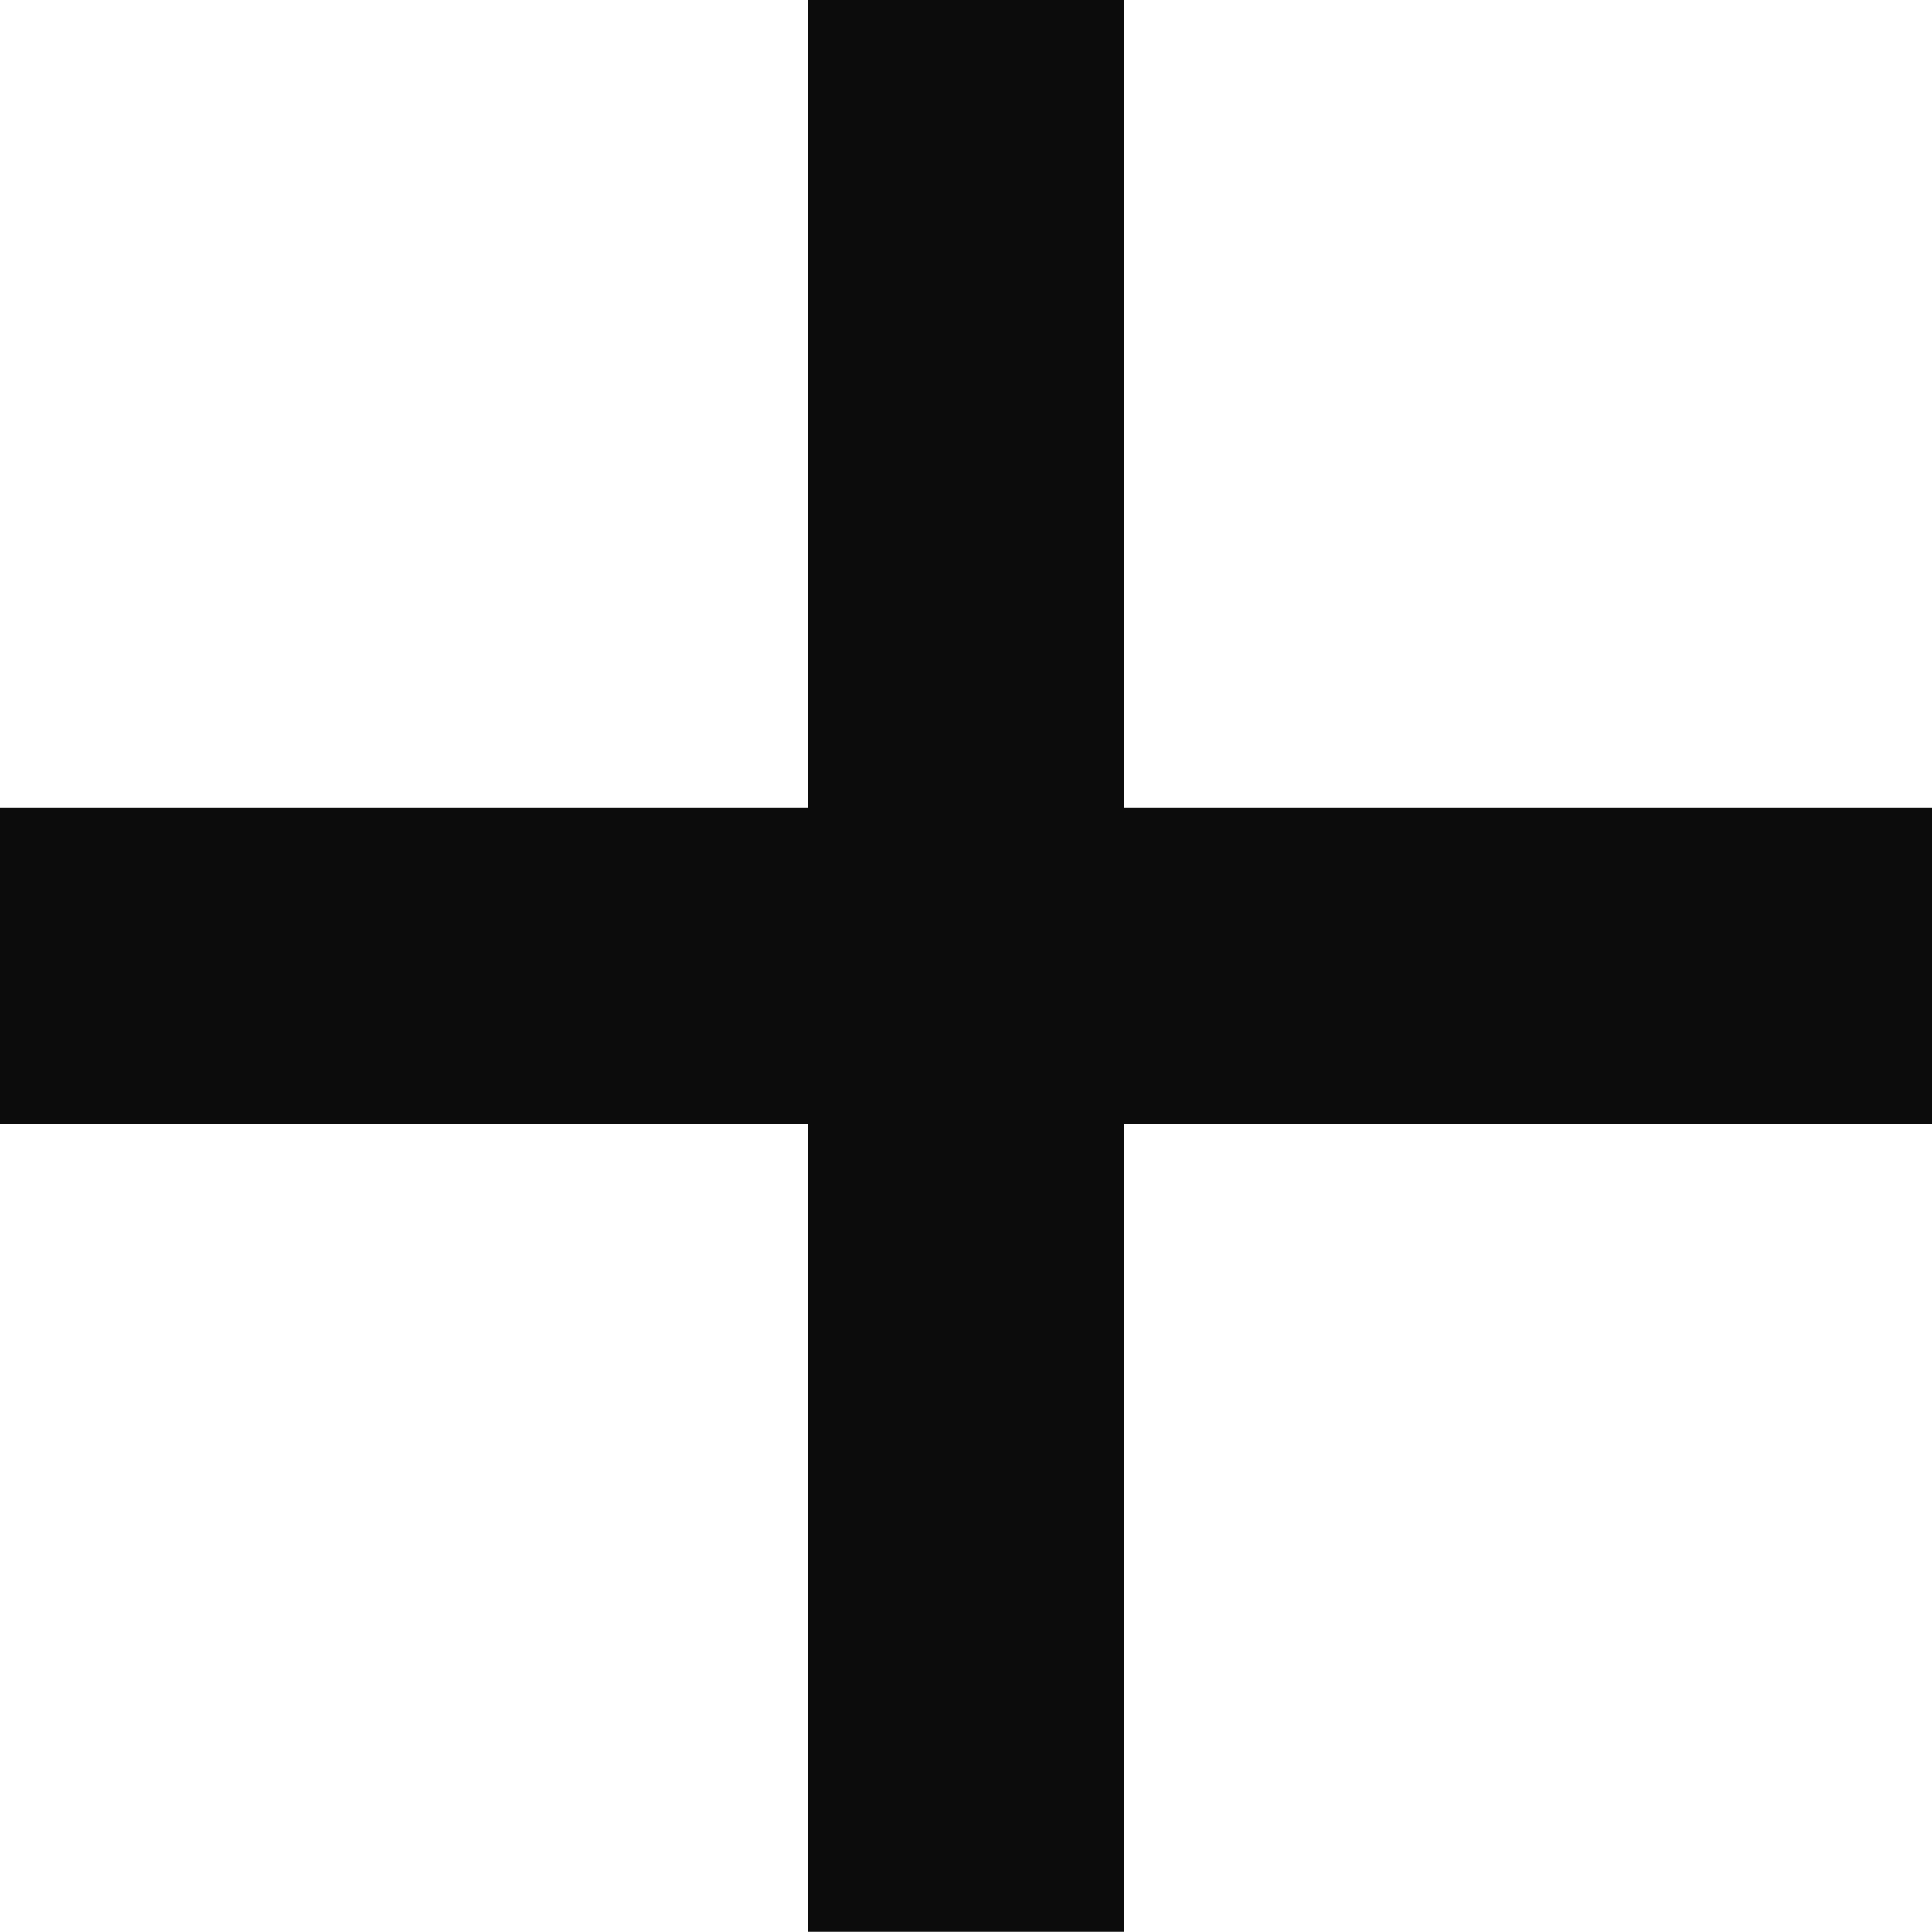
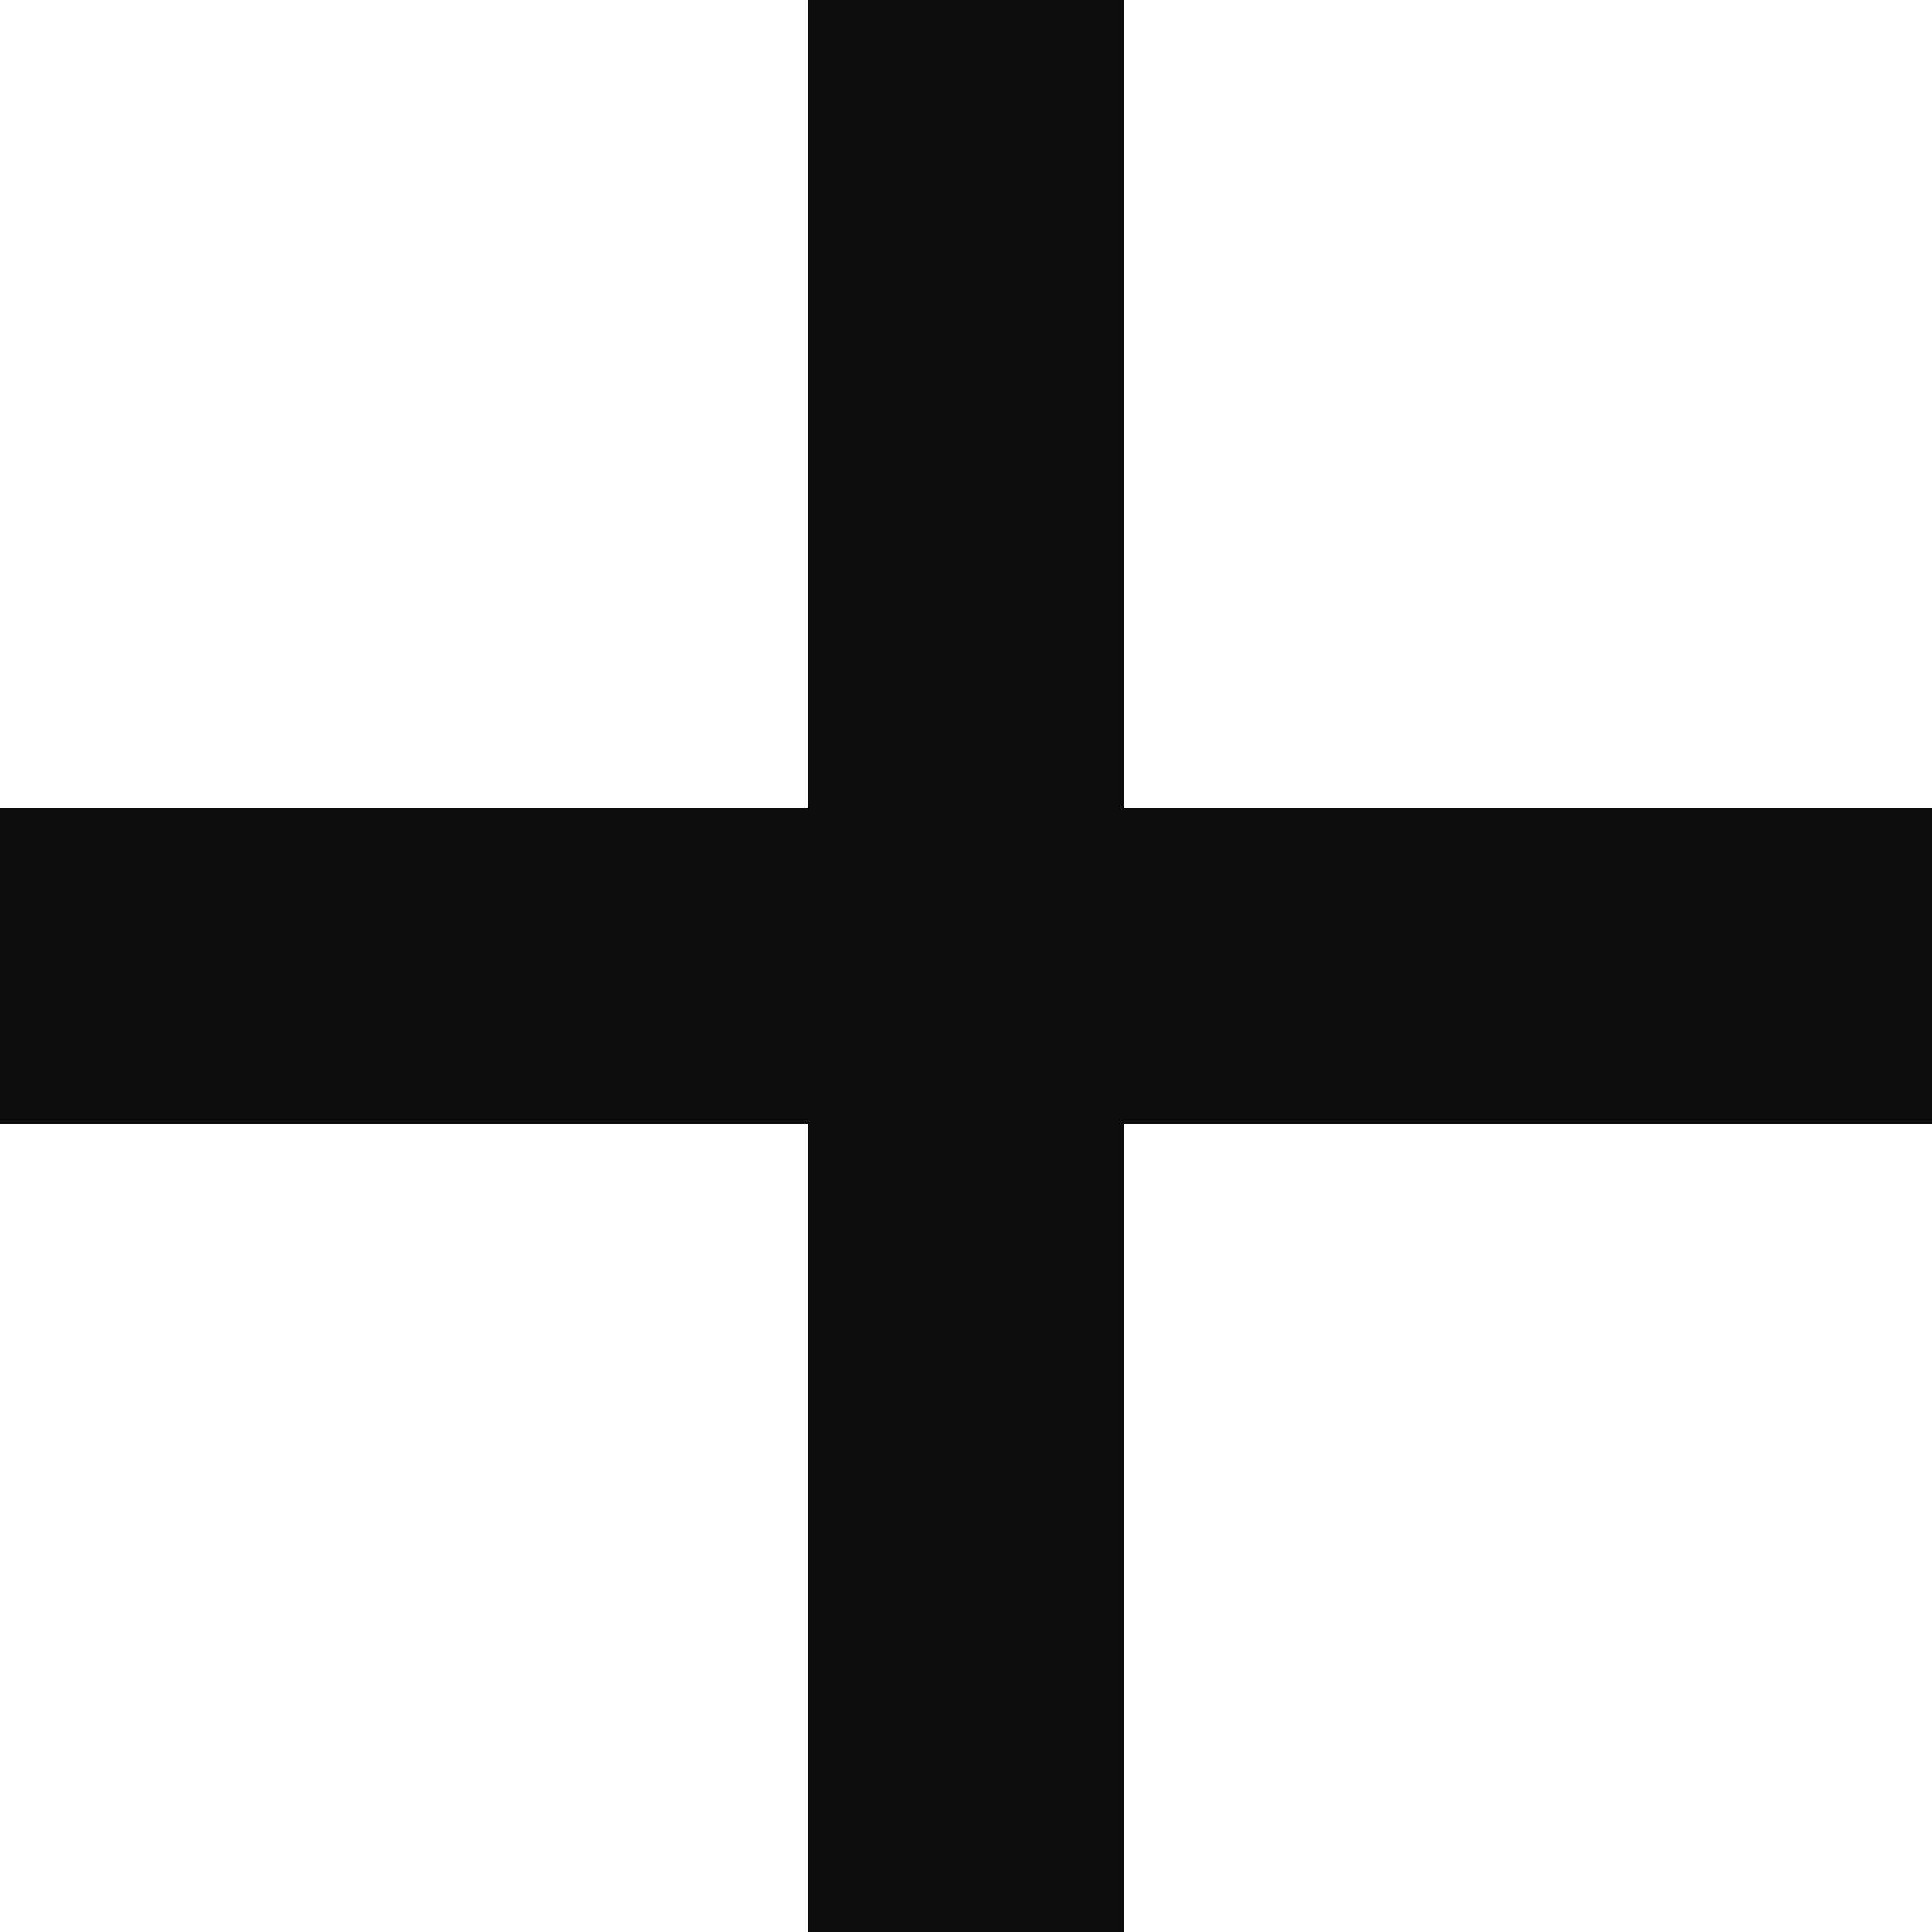
- <svg xmlns="http://www.w3.org/2000/svg" preserveAspectRatio="none" overflow="visible" style="display: block;" width="9.521" height="9.52" viewBox="0 0 9.521 9.52" fill="none">
-   <path id="piu" d="M5.54 3.979H9.521V5.54H5.54V9.52H3.98V5.54H0V3.979H3.98V0H5.54V3.979Z" fill="#0C0C0C" />
+ <svg xmlns="http://www.w3.org/2000/svg" preserveAspectRatio="none" overflow="visible" style="display: block;" width="9.52" height="9.52" viewBox="0 0 9.52 9.52" fill="none">
+   <g id="Group 23">
+     <path id="â" d="M0 5.54V3.98H9.52V5.54H0Z" fill="#0C0C0C" />
+     <path id="â_2" d="M5.54 9.52H3.98L3.98 0H5.54L5.54 9.52Z" fill="#0C0C0C" />
+   </g>
</svg>
